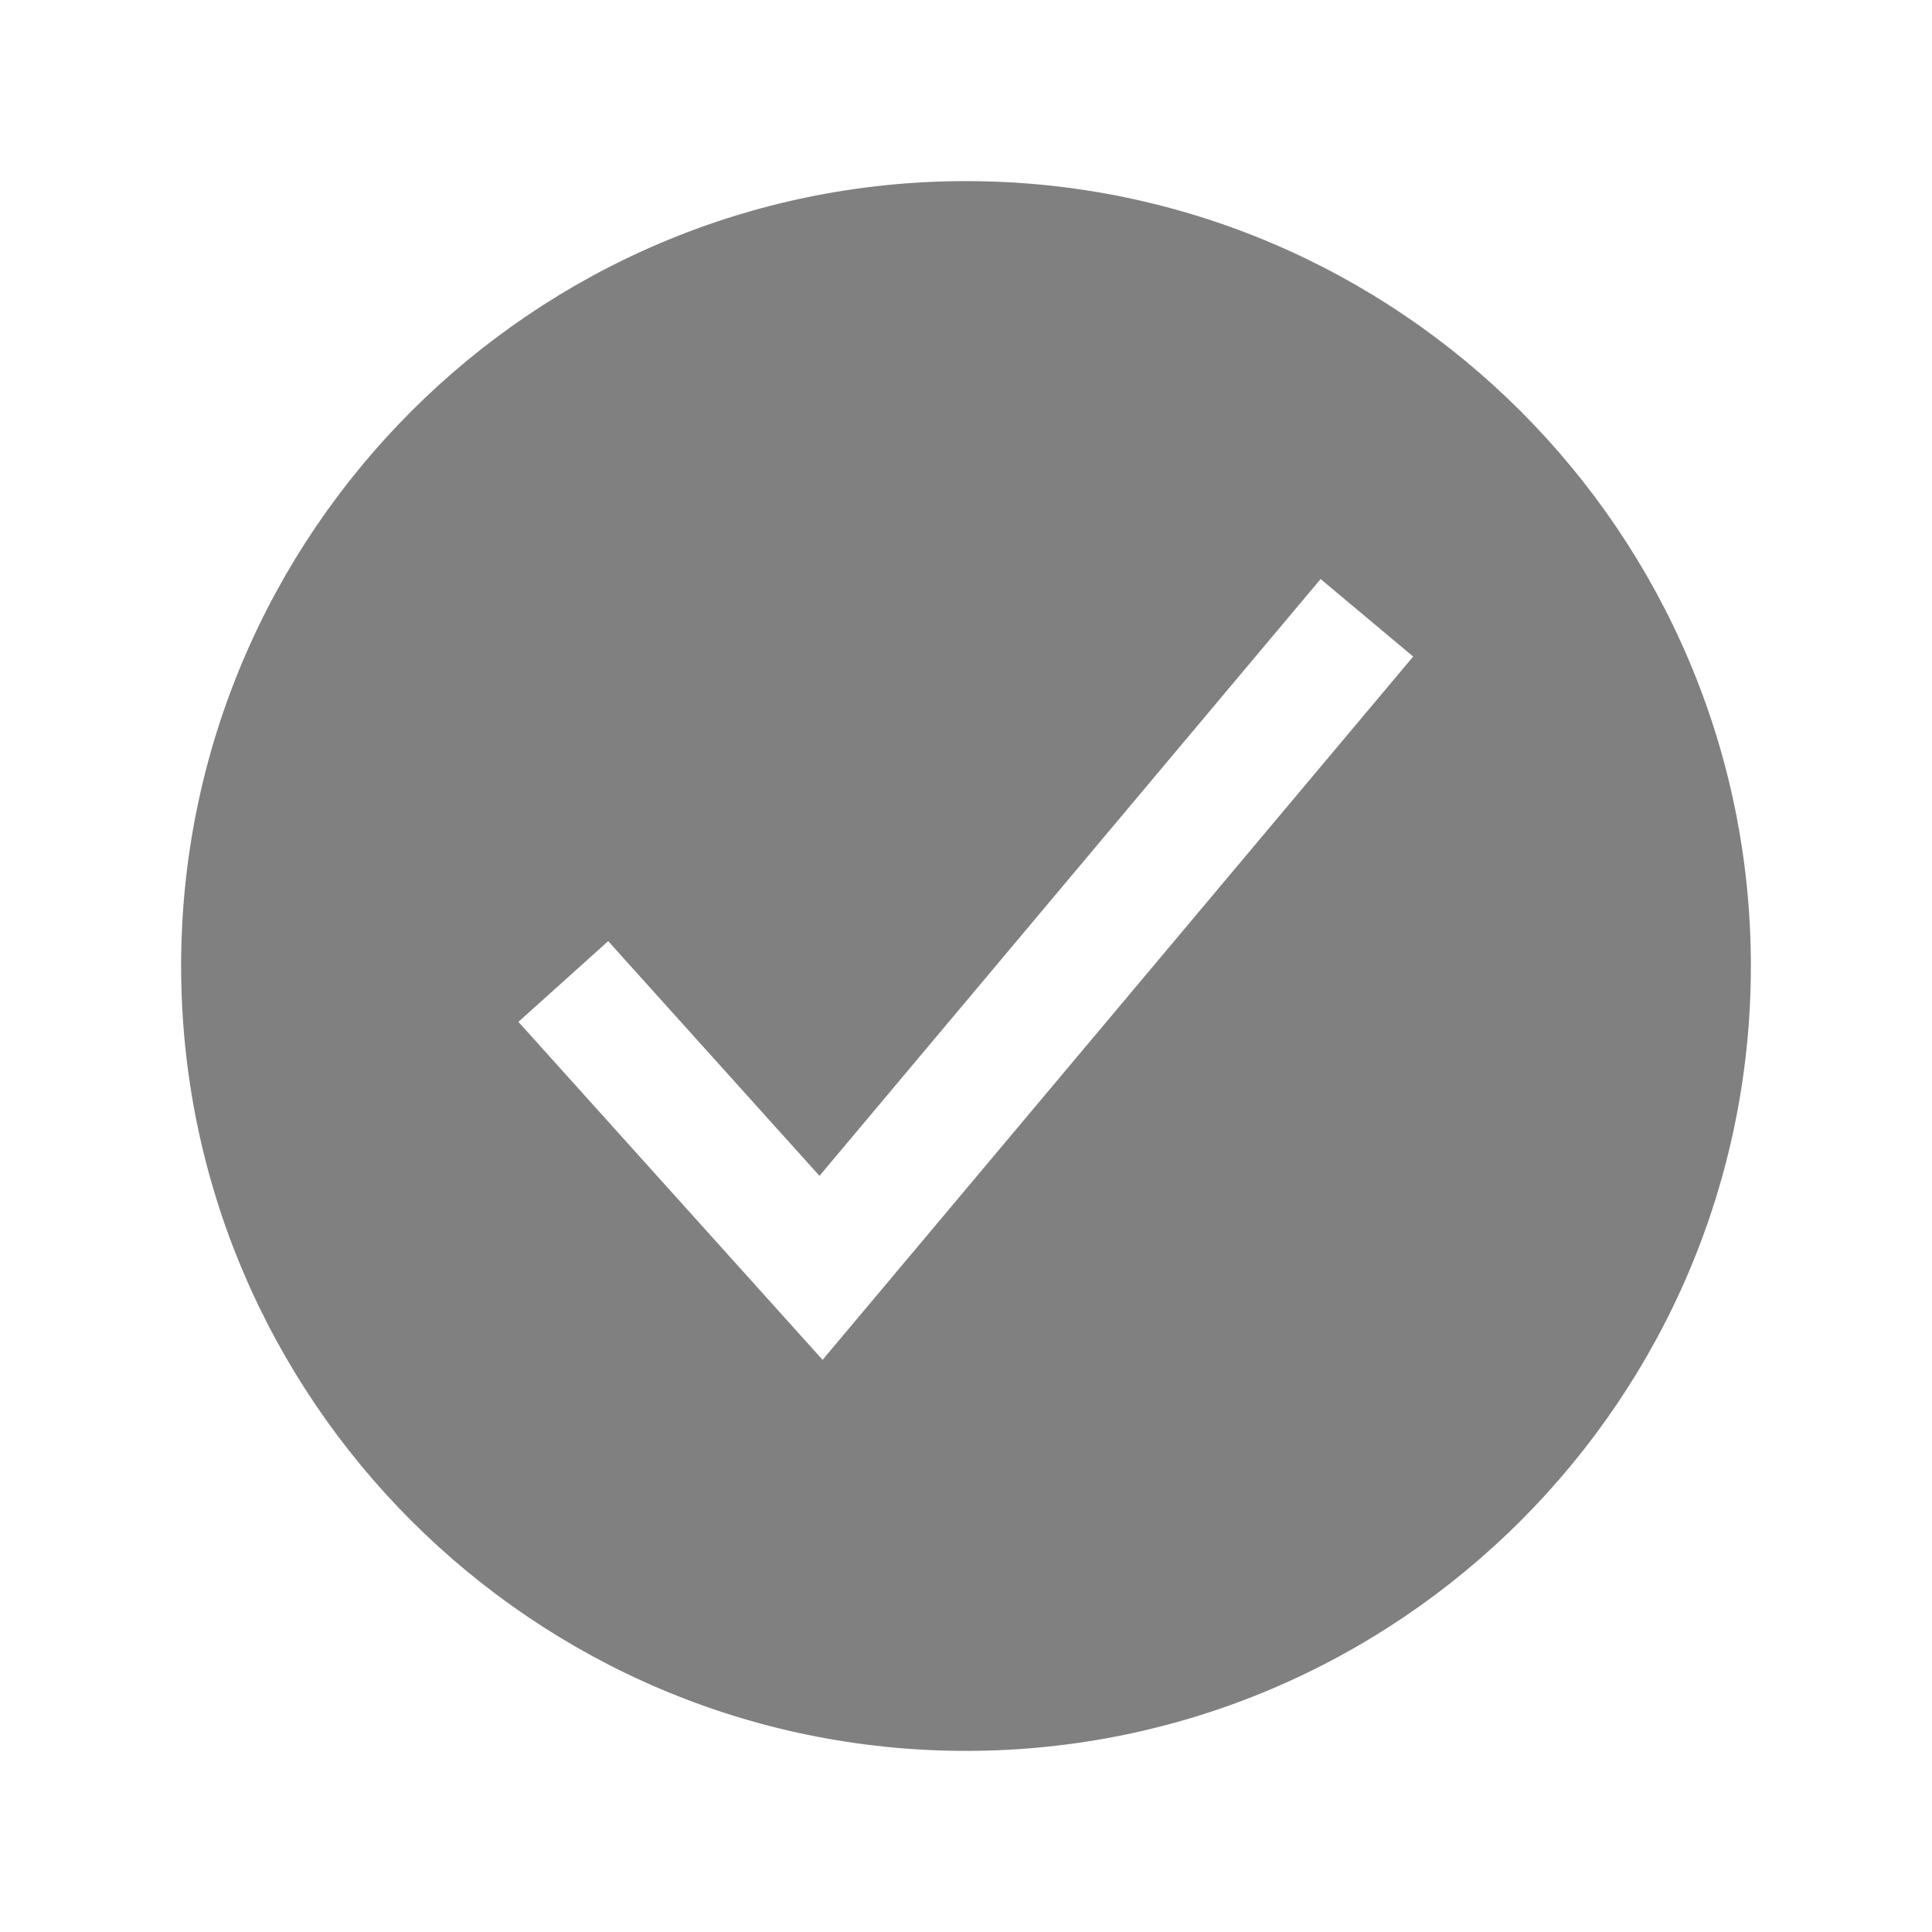
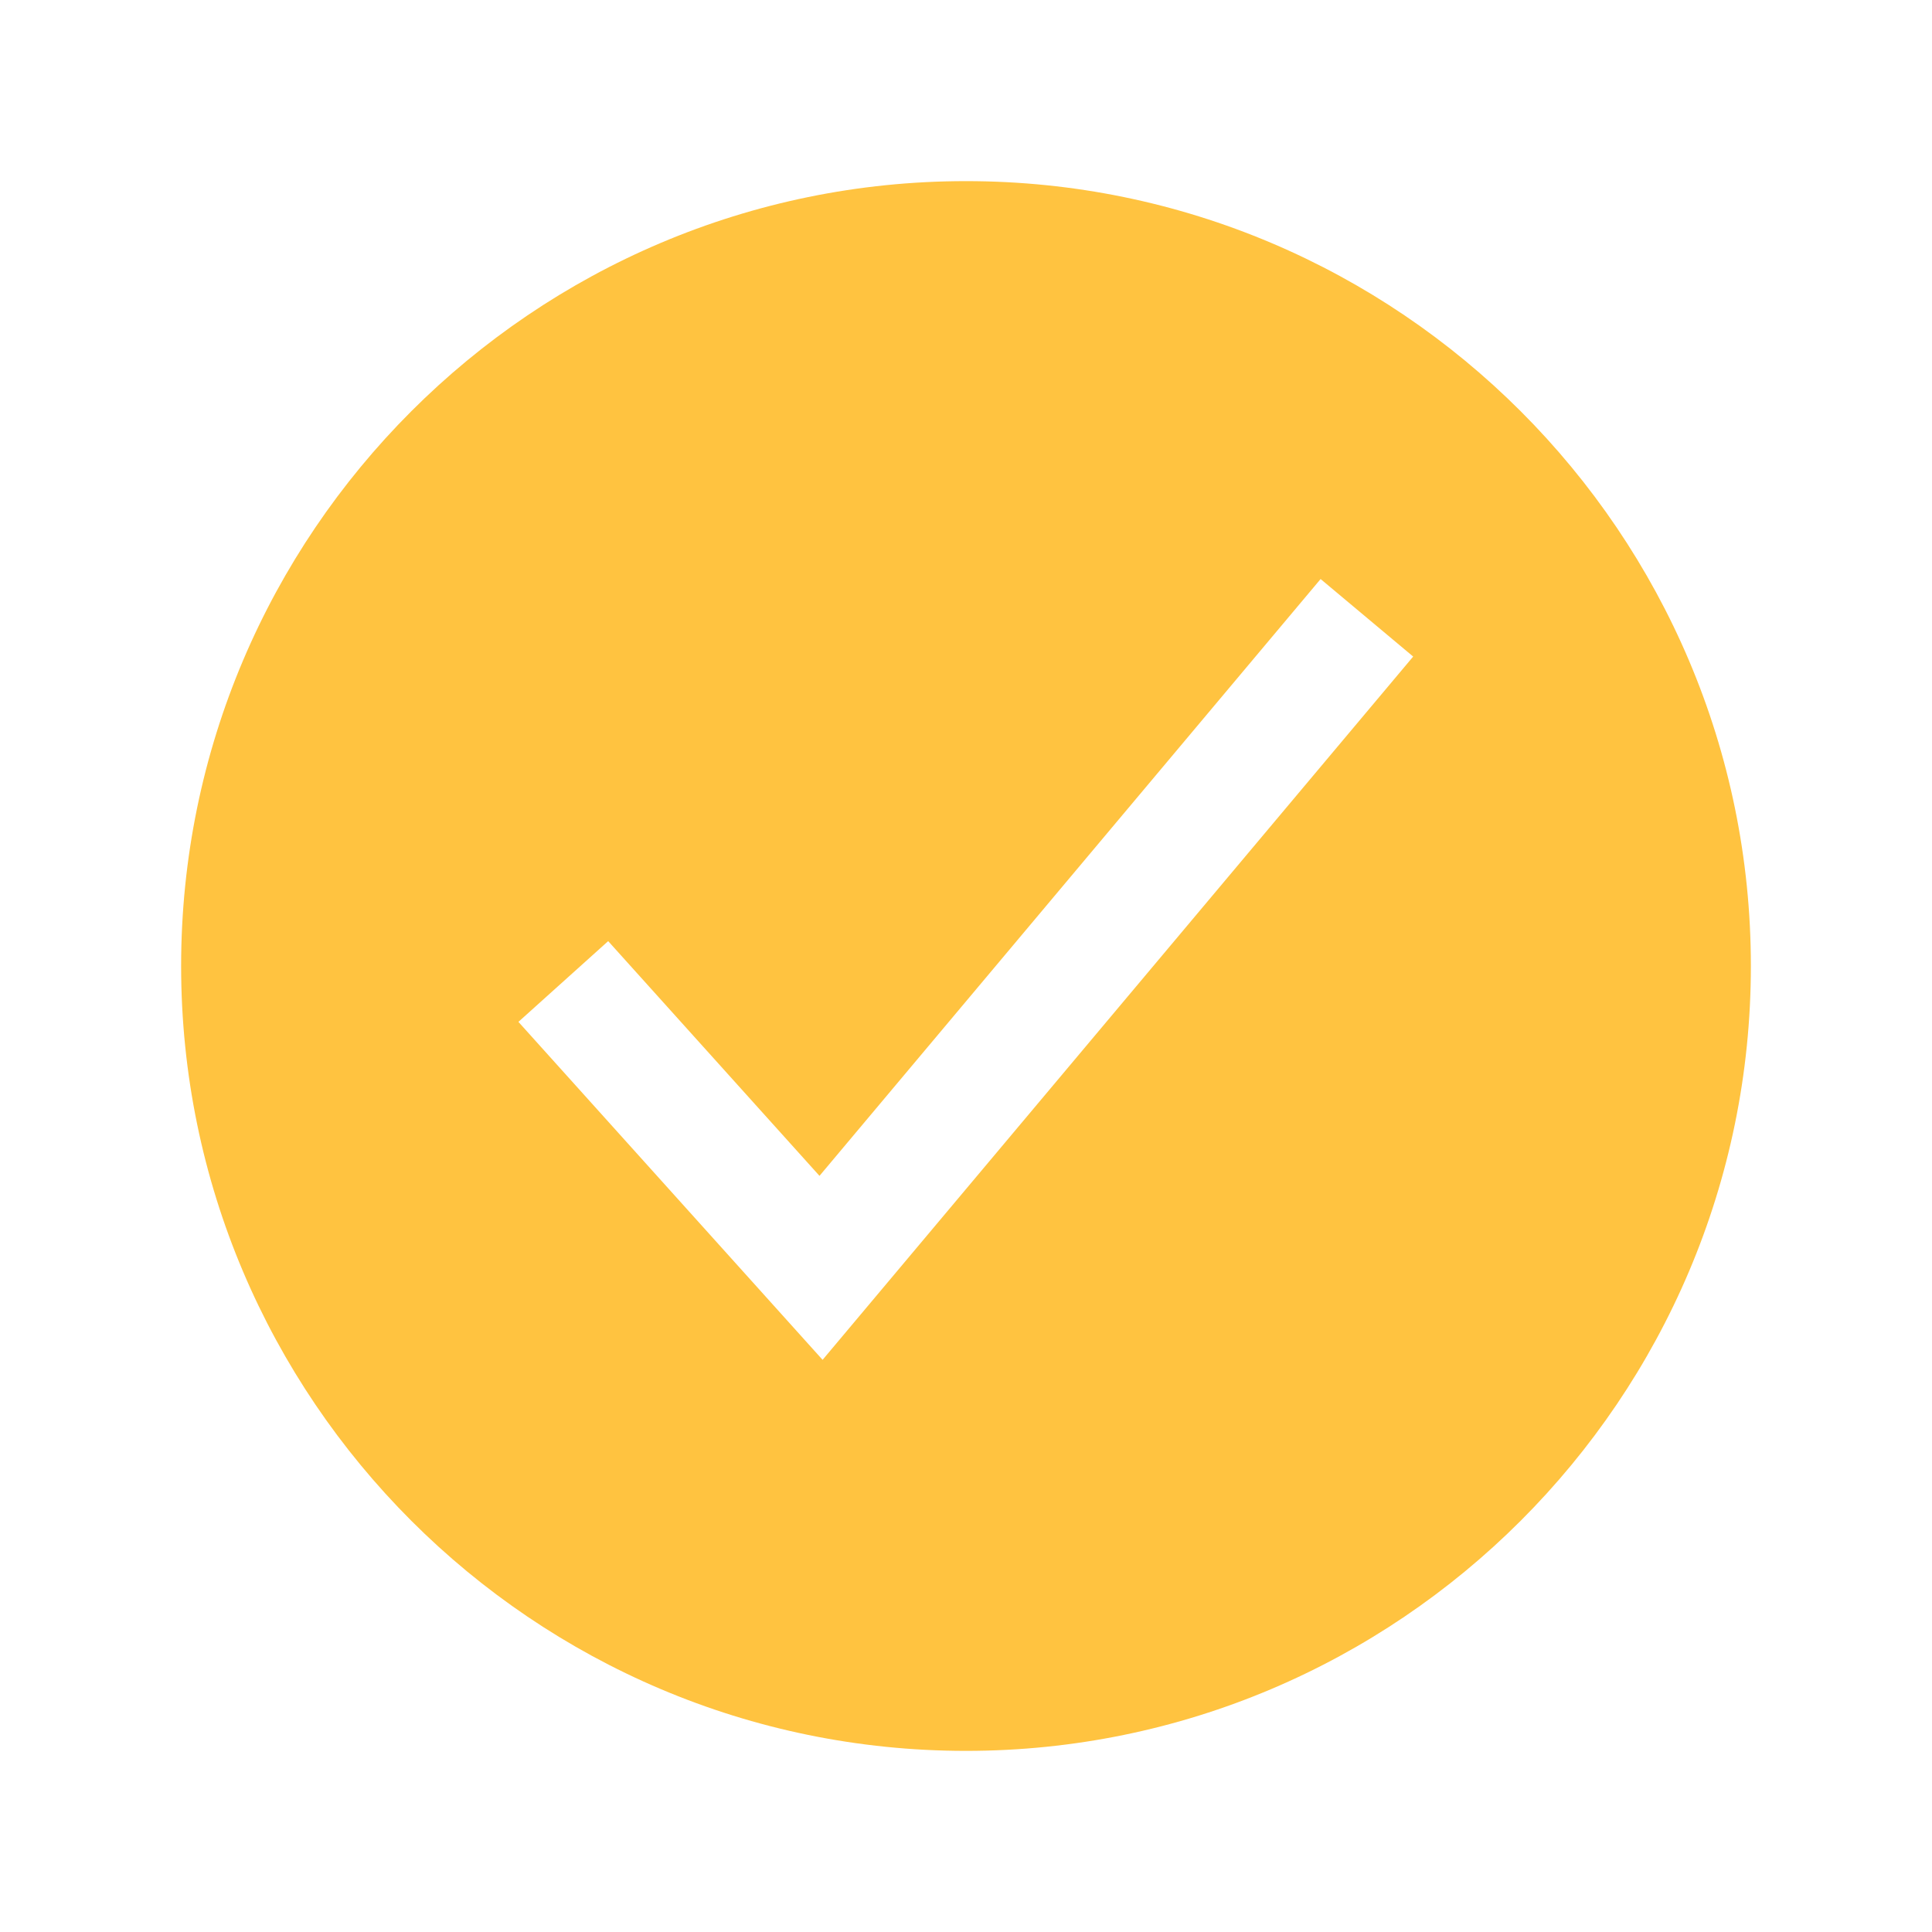
- <svg xmlns="http://www.w3.org/2000/svg" width="46" height="46" fill="#808080" viewBox="0 0 24 24">
+ <svg xmlns="http://www.w3.org/2000/svg" width="46" height="46" fill="#ffc340" viewBox="0 0 24 24">
  <path d="M12 2.25c-5.376 0-9.75 4.374-9.75 9.75s4.374 9.75 9.75 9.75 9.75-4.374 9.75-9.75S17.376 2.25 12 2.25Zm-1.781 14.643L6.44 12.694l1.115-1.003 2.625 2.916 6.225-7.414 1.15.963-7.337 8.737Z" />
</svg>
